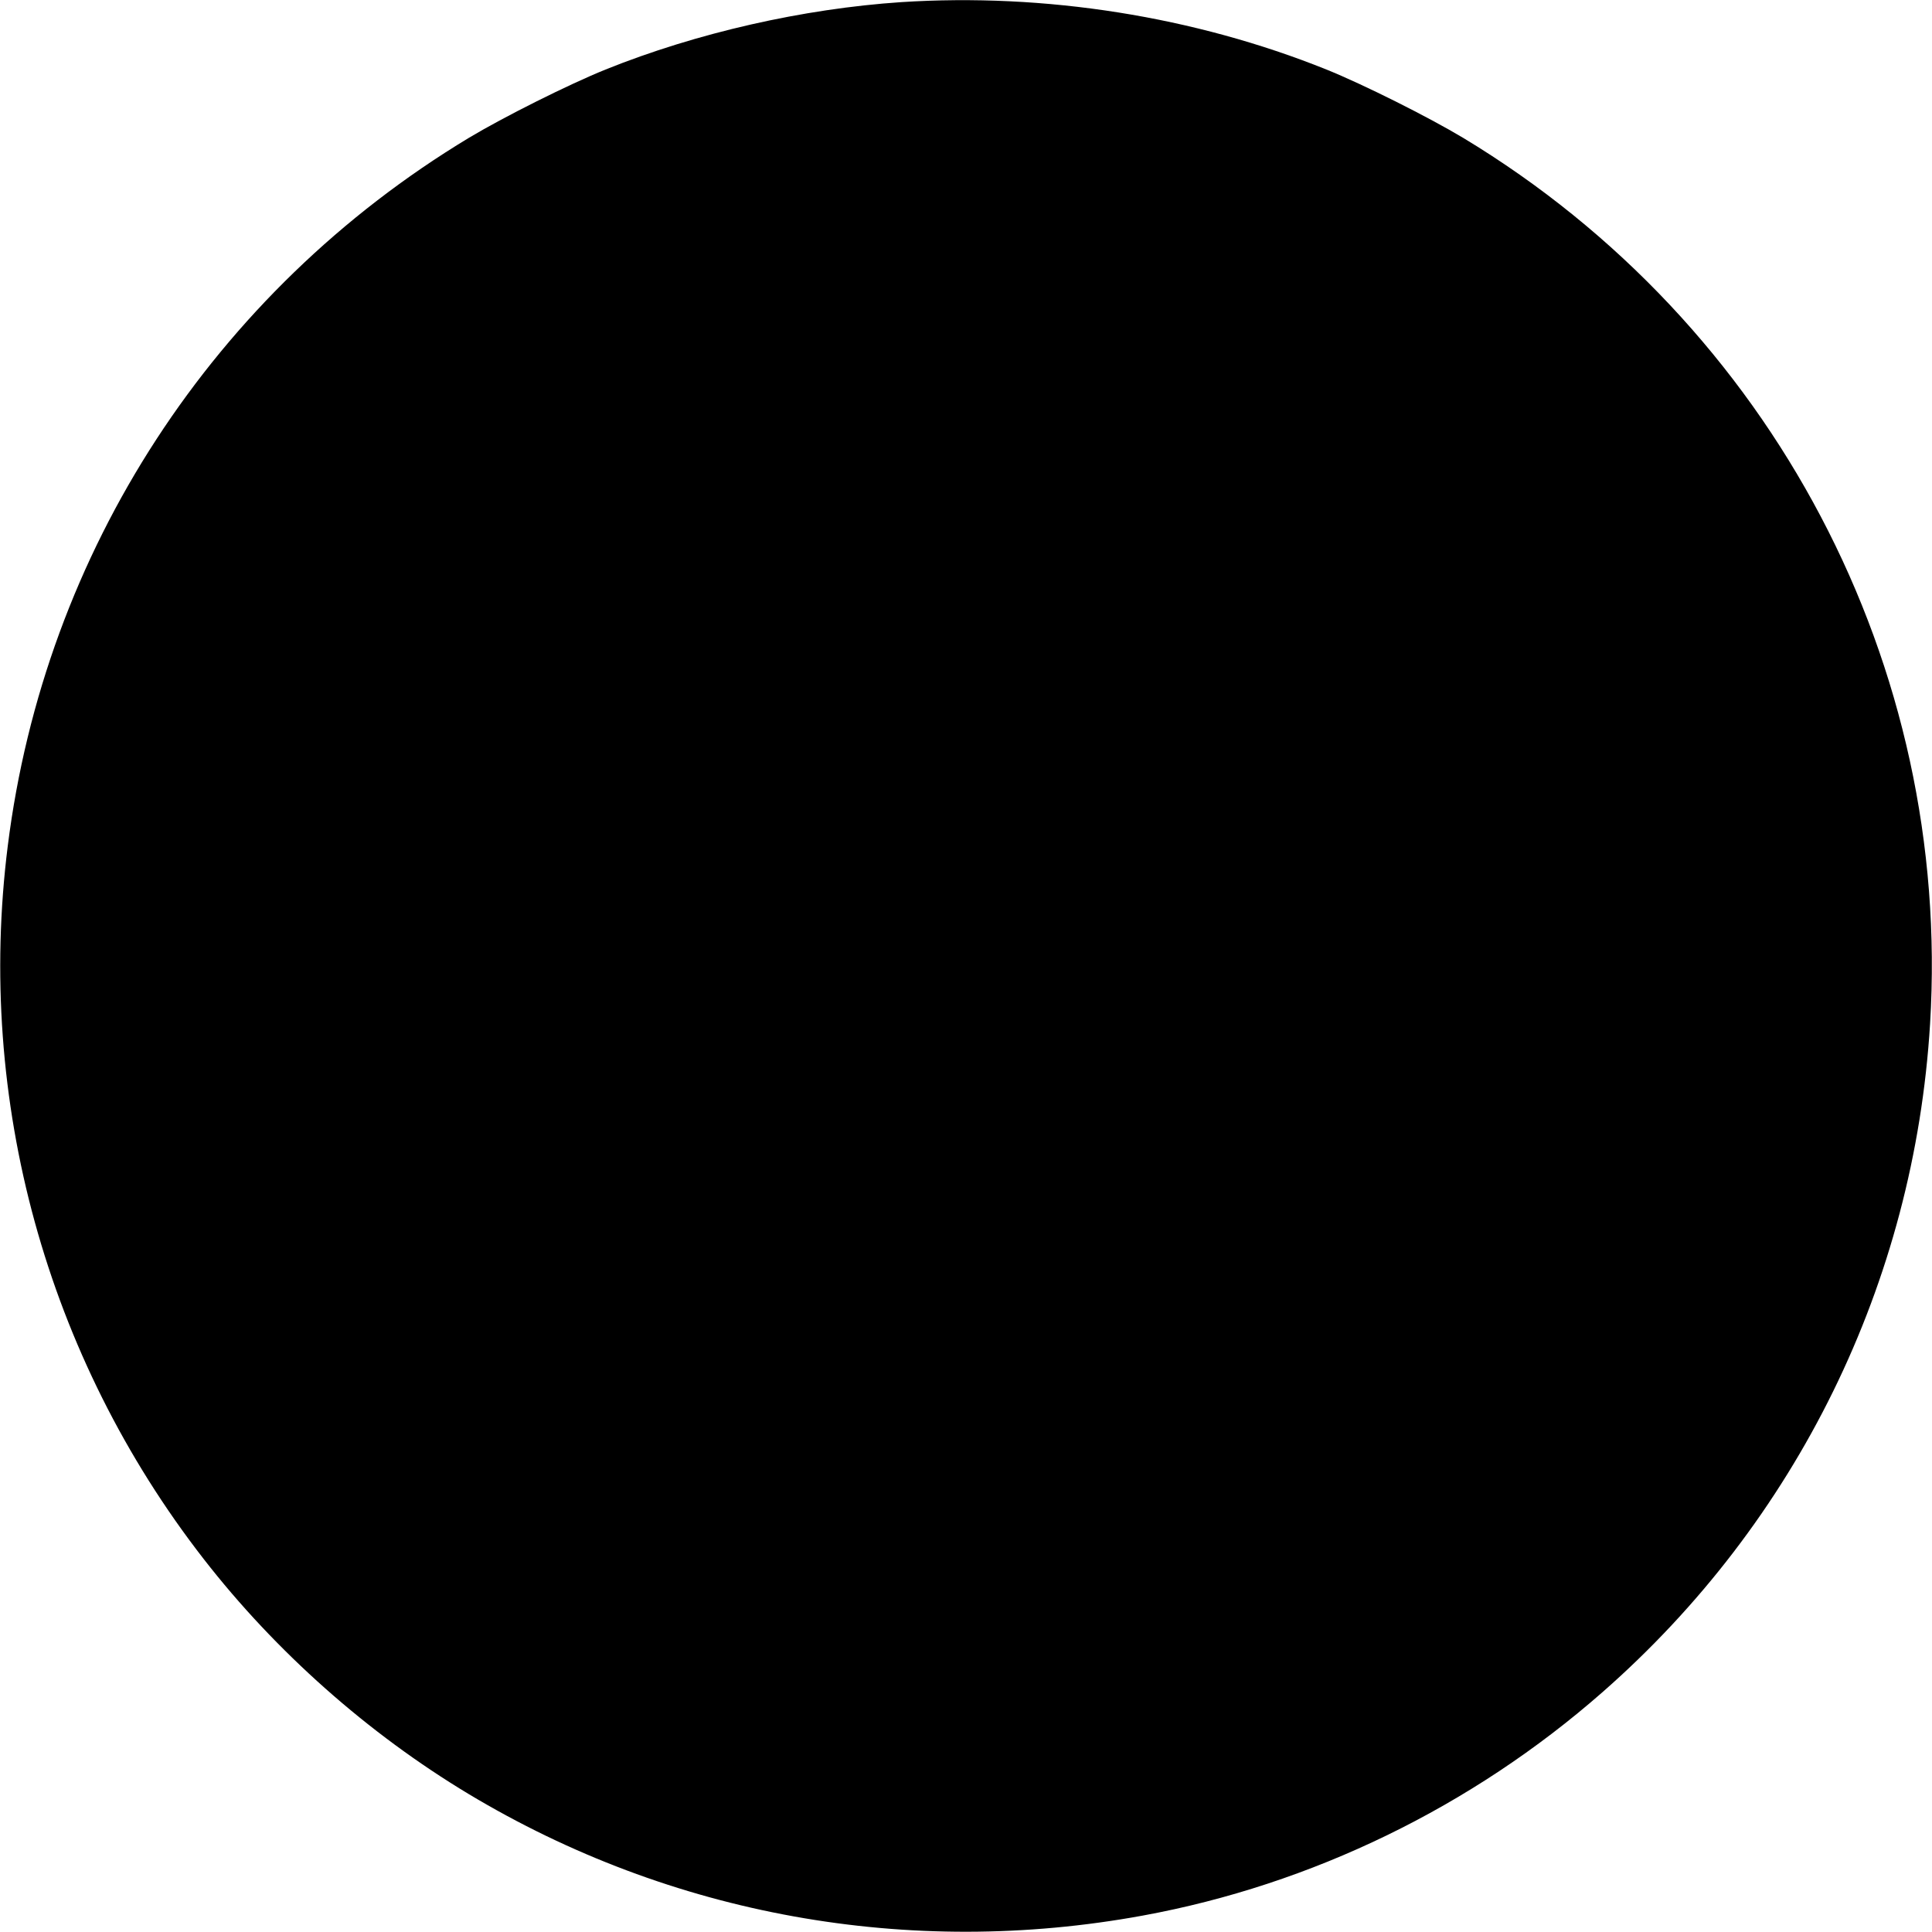
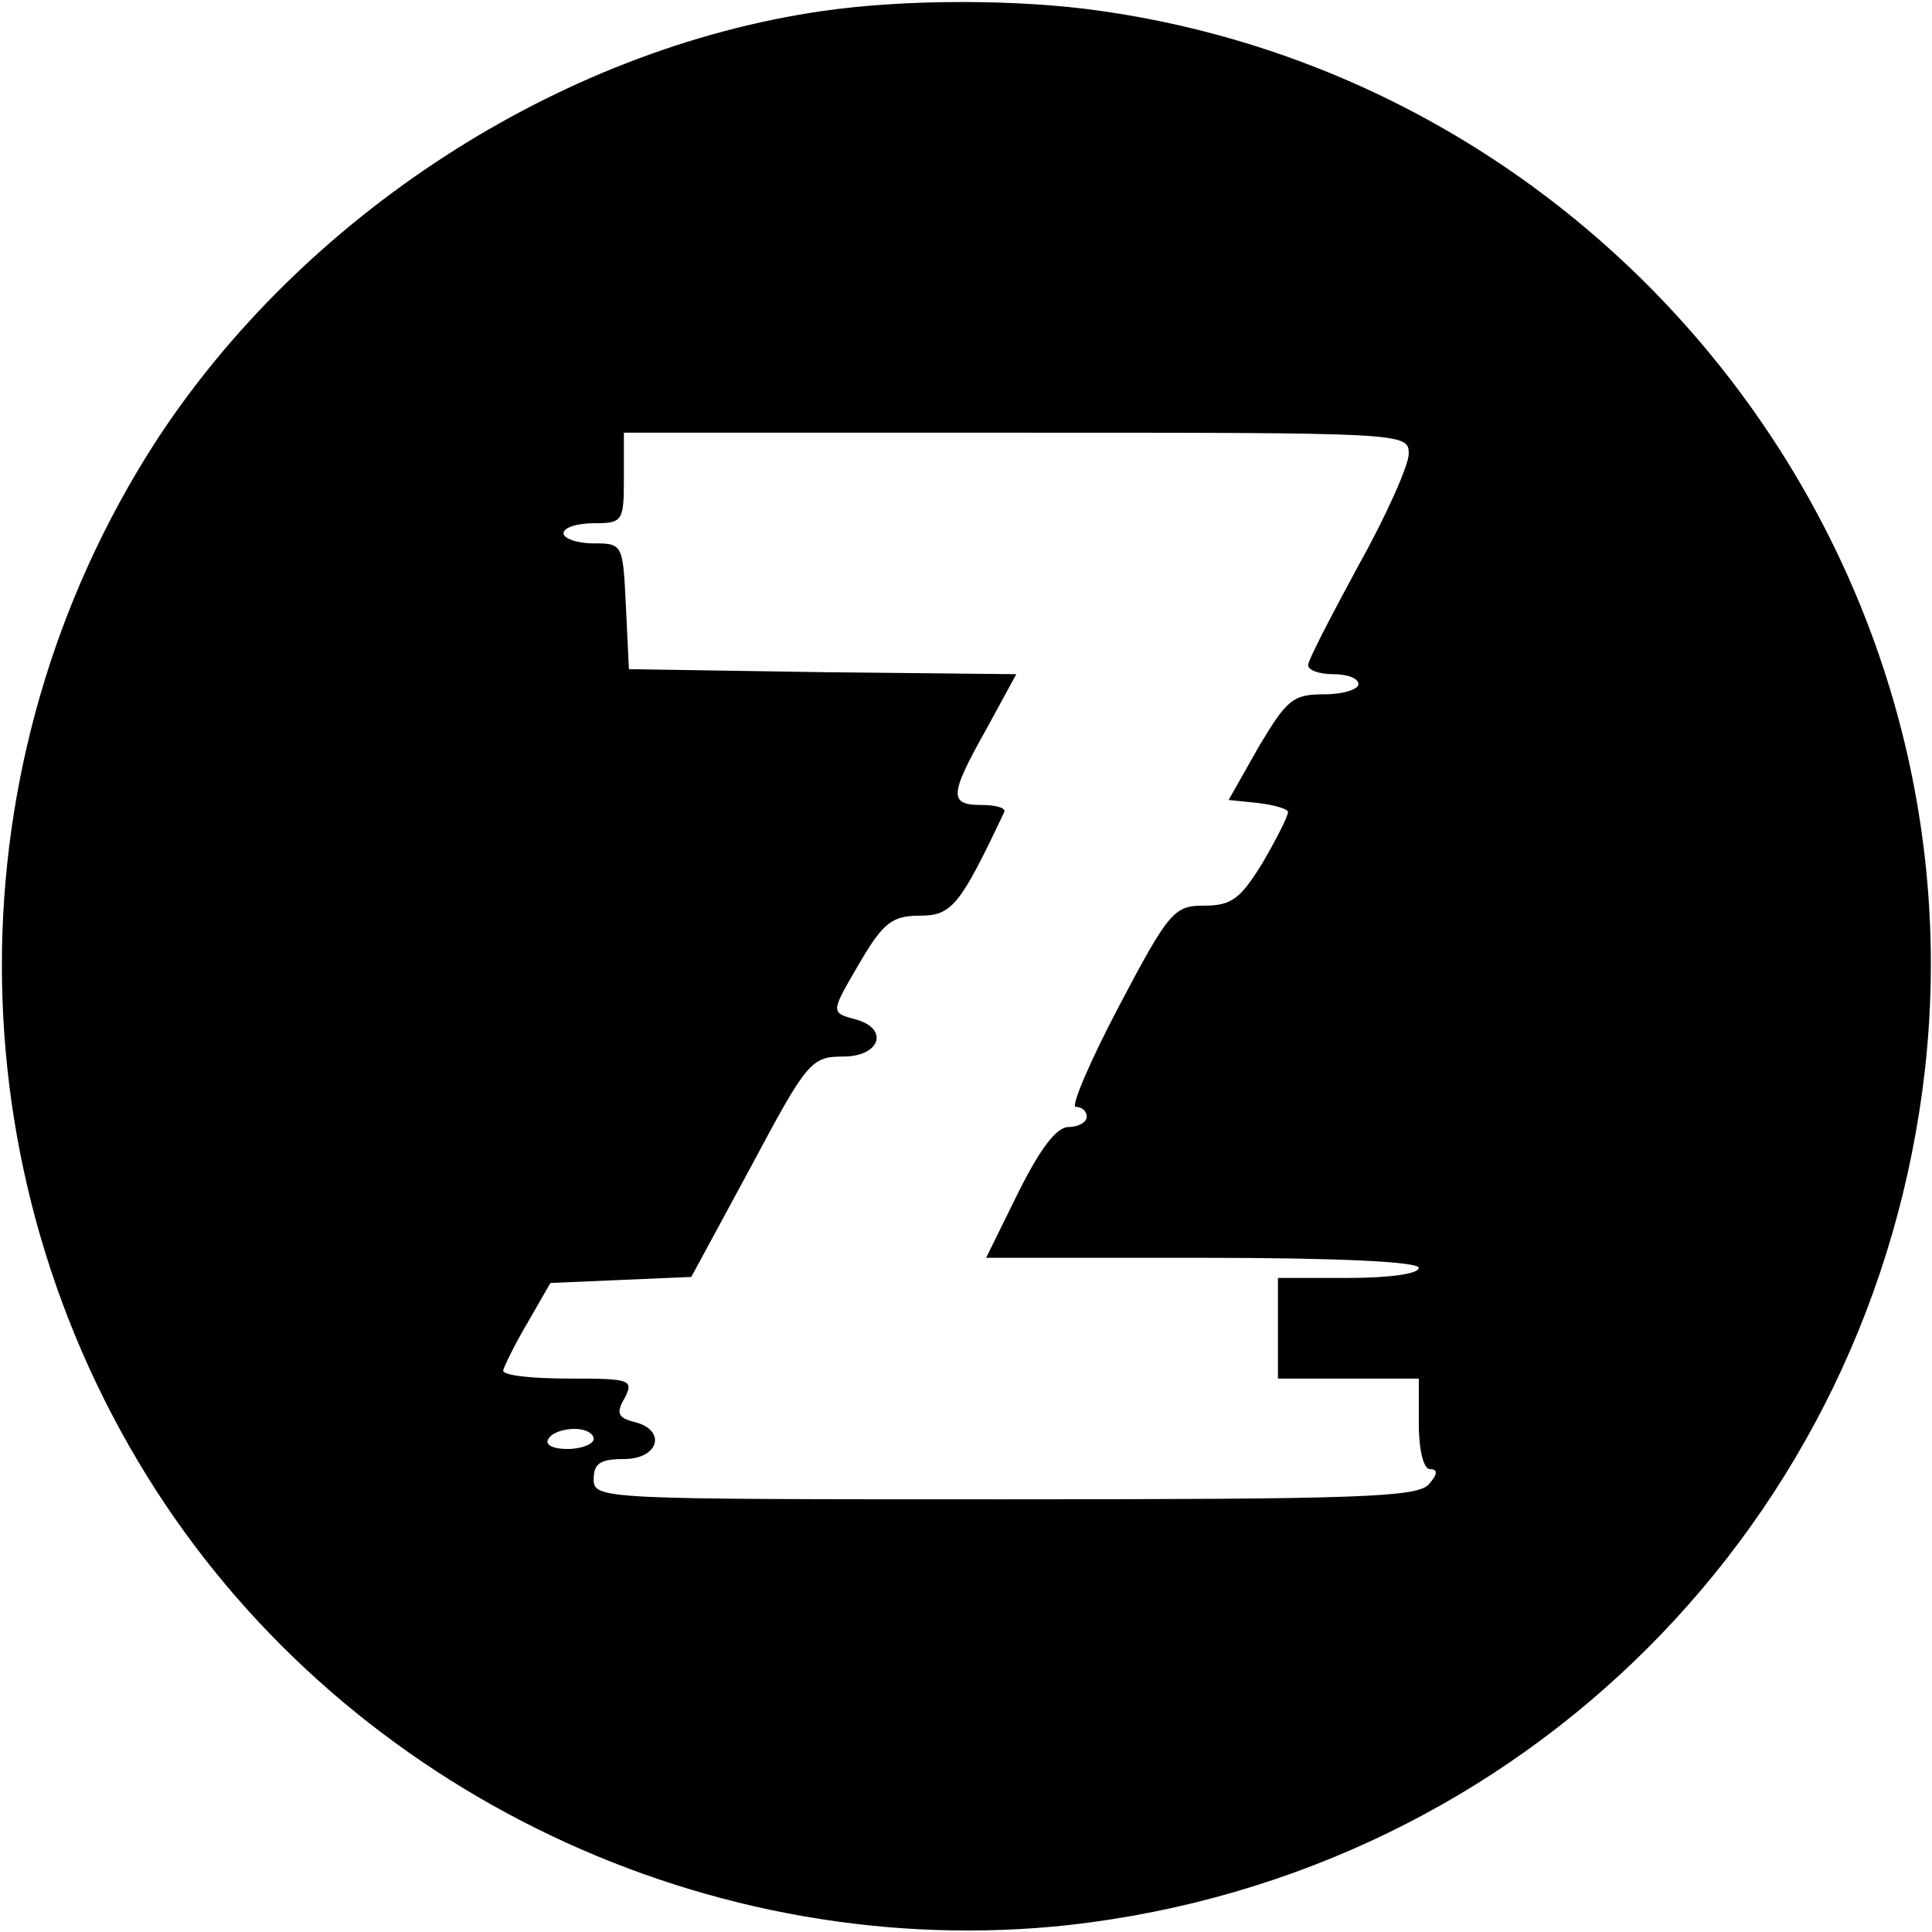
- <svg xmlns="http://www.w3.org/2000/svg" version="1.0" width="1000pt" height="1000pt" viewBox="0 0 1000 1000" preserveAspectRatio="xMidYMid meet">
-   <g transform="translate(0,1000) scale(0.1,-0.1)" fill="#000000" stroke="none">
-     <path d="M4665 9989 c-508 -34 -1059 -159 -1531 -349 -193 -78 -528 -246 -708 -354 -1320 -797 -2195 -2140 -2386 -3666 -165 -1314 200 -2642 1014 -3689 373 -480 850 -903 1372 -1217 1046 -628 2278 -851 3489 -629 873 160 1702 562 2379 1156 1007 883 1614 2120 1696 3459 113 1855 -816 3620 -2416 4586 -180 108 -515 276 -708 354 -684 275 -1457 397 -2201 349z" />
+ <svg xmlns="http://www.w3.org/2000/svg" version="1.0" width="192pt" height="192pt" viewBox="0 0 192 192" preserveAspectRatio="xMidYMid meet">
+   <g transform="translate(0,192) scale(0.1,-0.1)" fill="#000000" stroke="none">
+     <path d="M817 1909 c-262 -38 -517 -204 -663 -429 -203 -316 -203 -724 1 -1041 194 -301 552 -471 908 -432 450 51 799 400 850 850 57 510 -308 979 -818 1052 -82 12 -196 12 -278 0z m583 -440 c0 -11 -22 -61 -50 -111 -27 -50 -50 -94 -50 -99 0 -5 11 -9 25 -9 14 0 25 -4 25 -10 0 -5 -15 -10 -34 -10 -31 0 -37 -5 -65 -52 l-30 -53 29 -3 c17 -2 30 -6 30 -9 0 -4 -11 -26 -25 -50 -22 -36 -31 -43 -58 -43 -30 0 -35 -5 -85 -100 -29 -55 -48 -100 -43 -100 6 0 11 -4 11 -10 0 -5 -8 -10 -18 -10 -12 0 -28 -21 -50 -65 l-32 -65 215 0 c137 0 215 -4 215 -10 0 -6 -30 -10 -70 -10 l-70 0 0 -50 0 -50 70 0 70 0 0 -45 c0 -27 5 -45 11 -45 8 0 8 -5 -1 -15 -11 -13 -70 -15 -421 -15 -402 0 -409 0 -409 20 0 16 7 20 30 20 35 0 43 29 10 37 -16 4 -18 9 -9 24 9 18 5 19 -56 19 -36 0 -65 3 -65 8 1 4 11 25 24 47 l23 40 70 3 70 3 59 109 c56 105 60 110 92 110 37 0 46 28 12 37 -25 7 -25 6 6 59 22 37 31 44 58 44 32 0 40 10 84 103 2 4 -8 7 -22 7 -33 0 -33 9 4 75 l30 55 -192 2 -193 3 -3 63 c-3 61 -3 62 -32 62 -17 0 -30 5 -30 10 0 6 14 10 30 10 29 0 30 2 30 45 l0 45 390 0 c387 0 390 0 390 -21z m-810 -979 c0 -5 -12 -10 -26 -10 -14 0 -23 4 -19 10 3 6 15 10 26 10 10 0 19 -4 19 -10z" />
  </g>
</svg>
